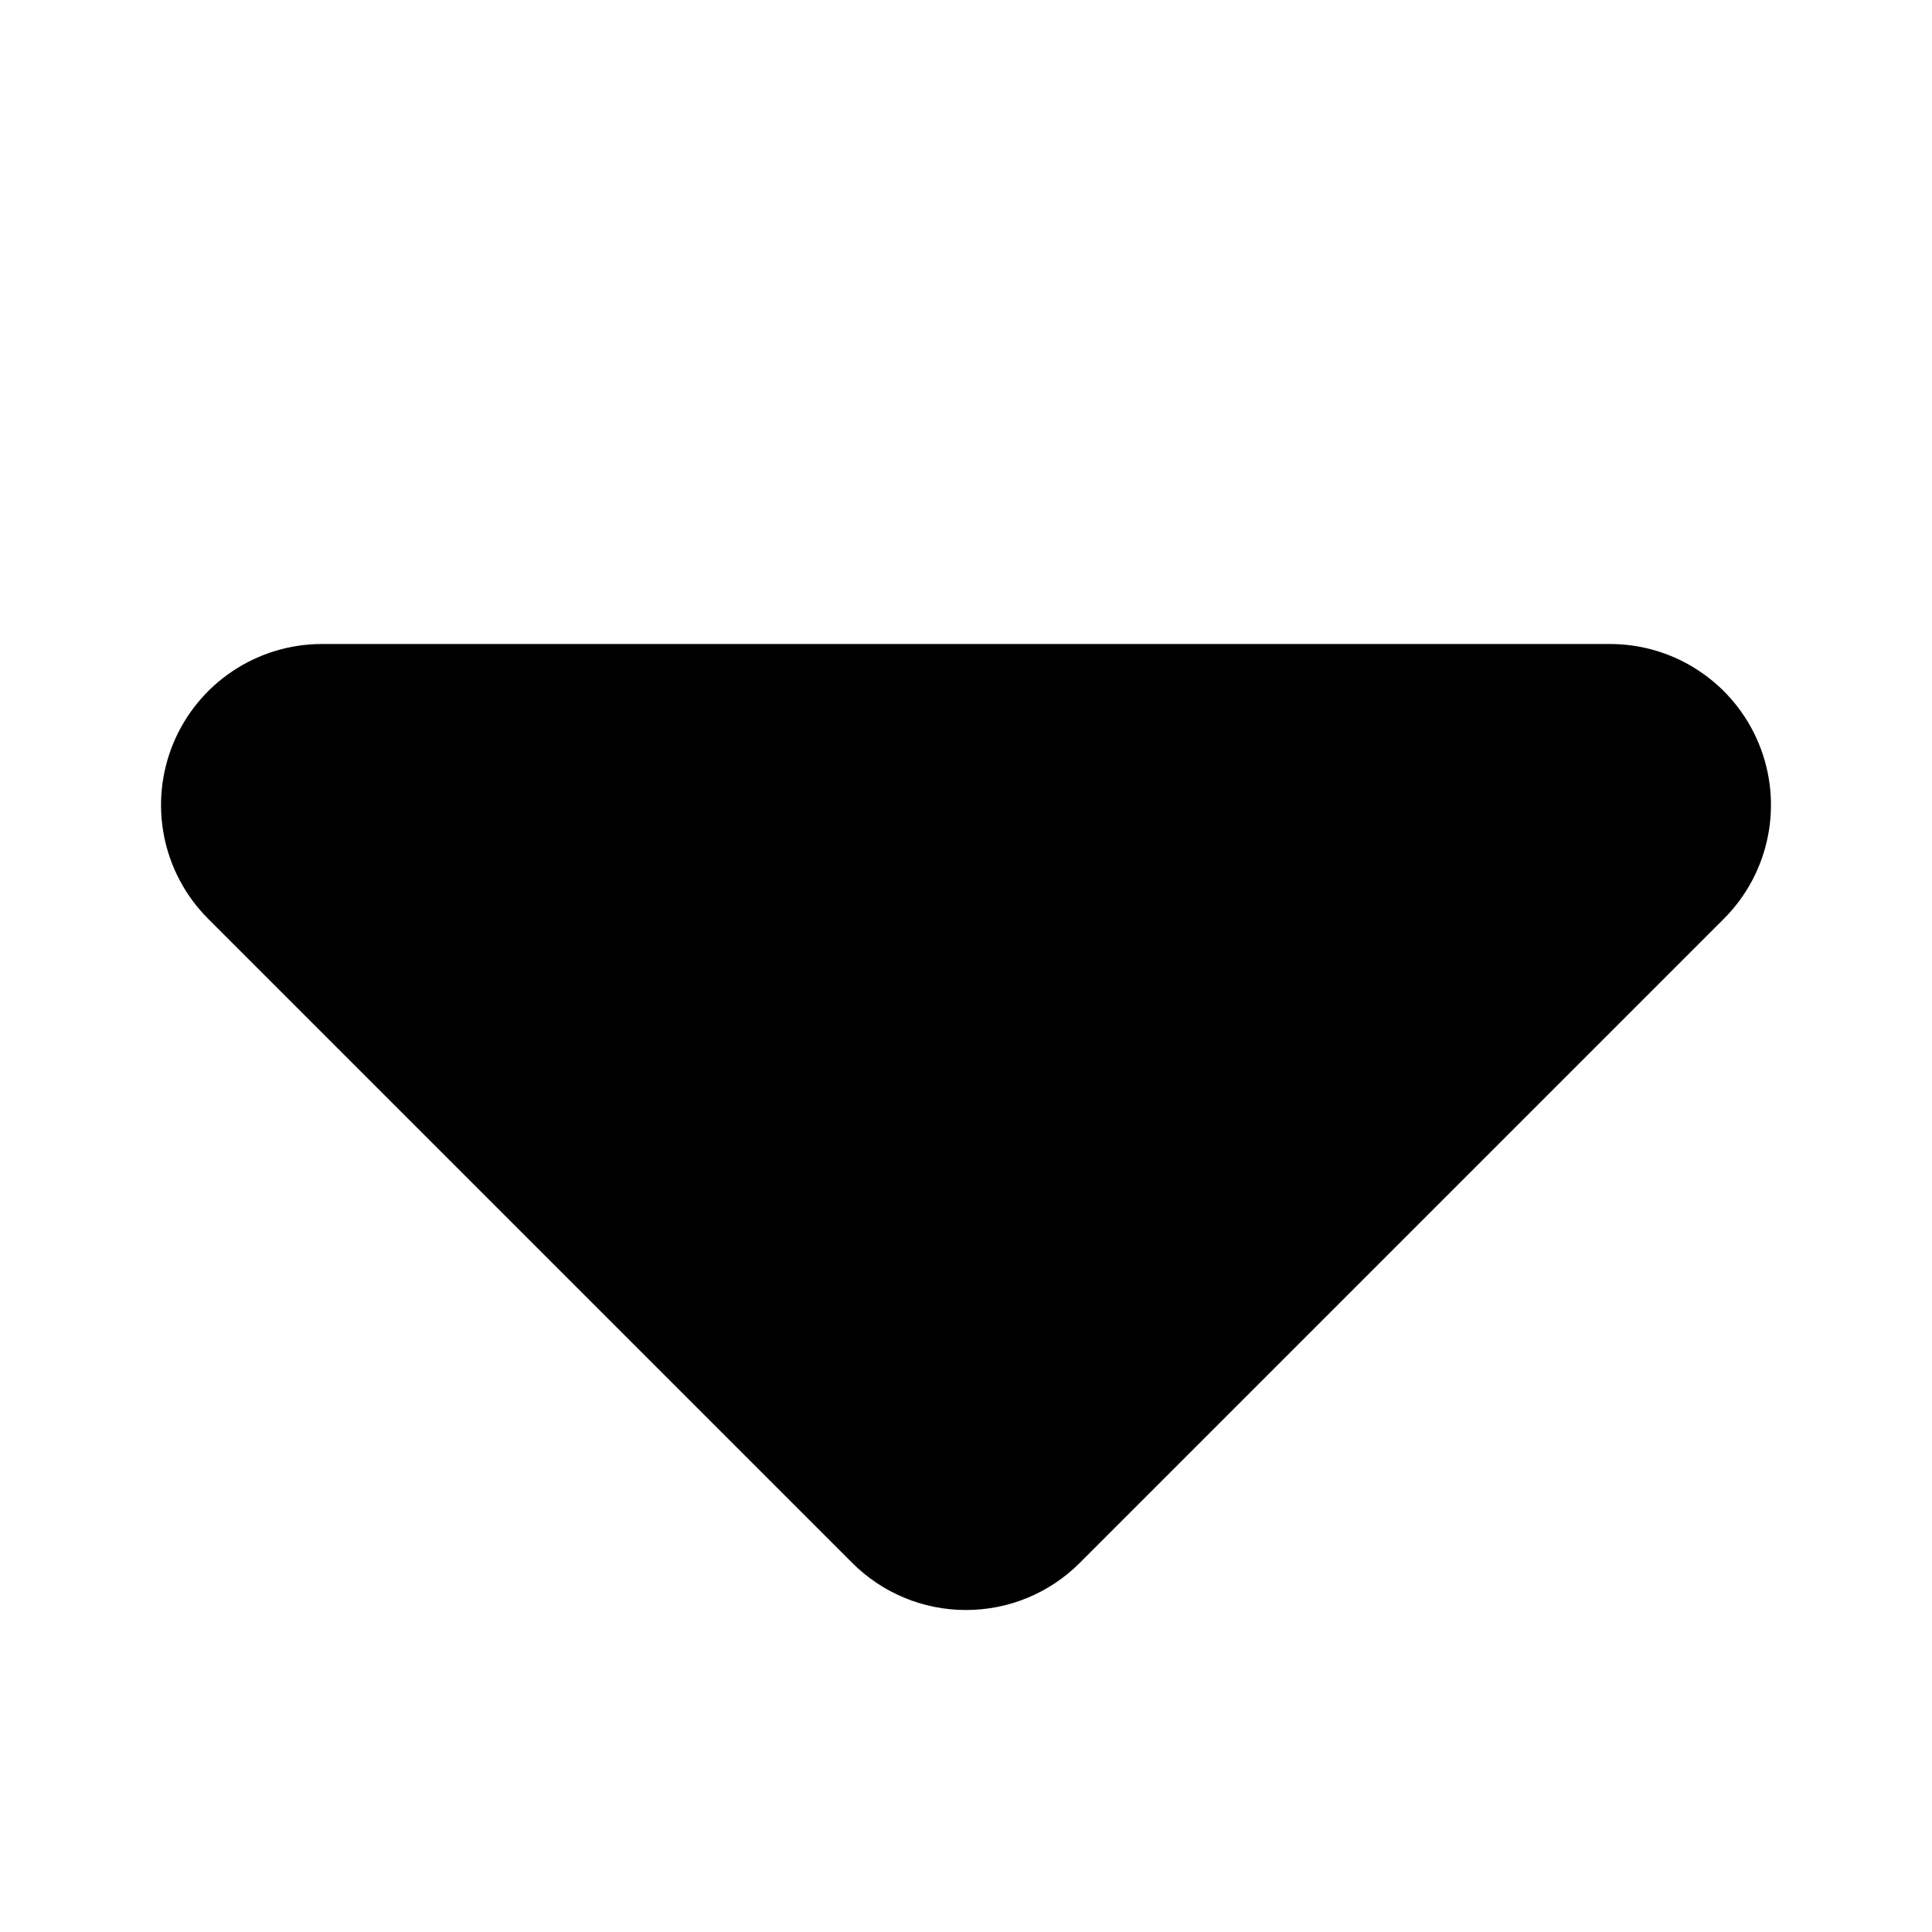
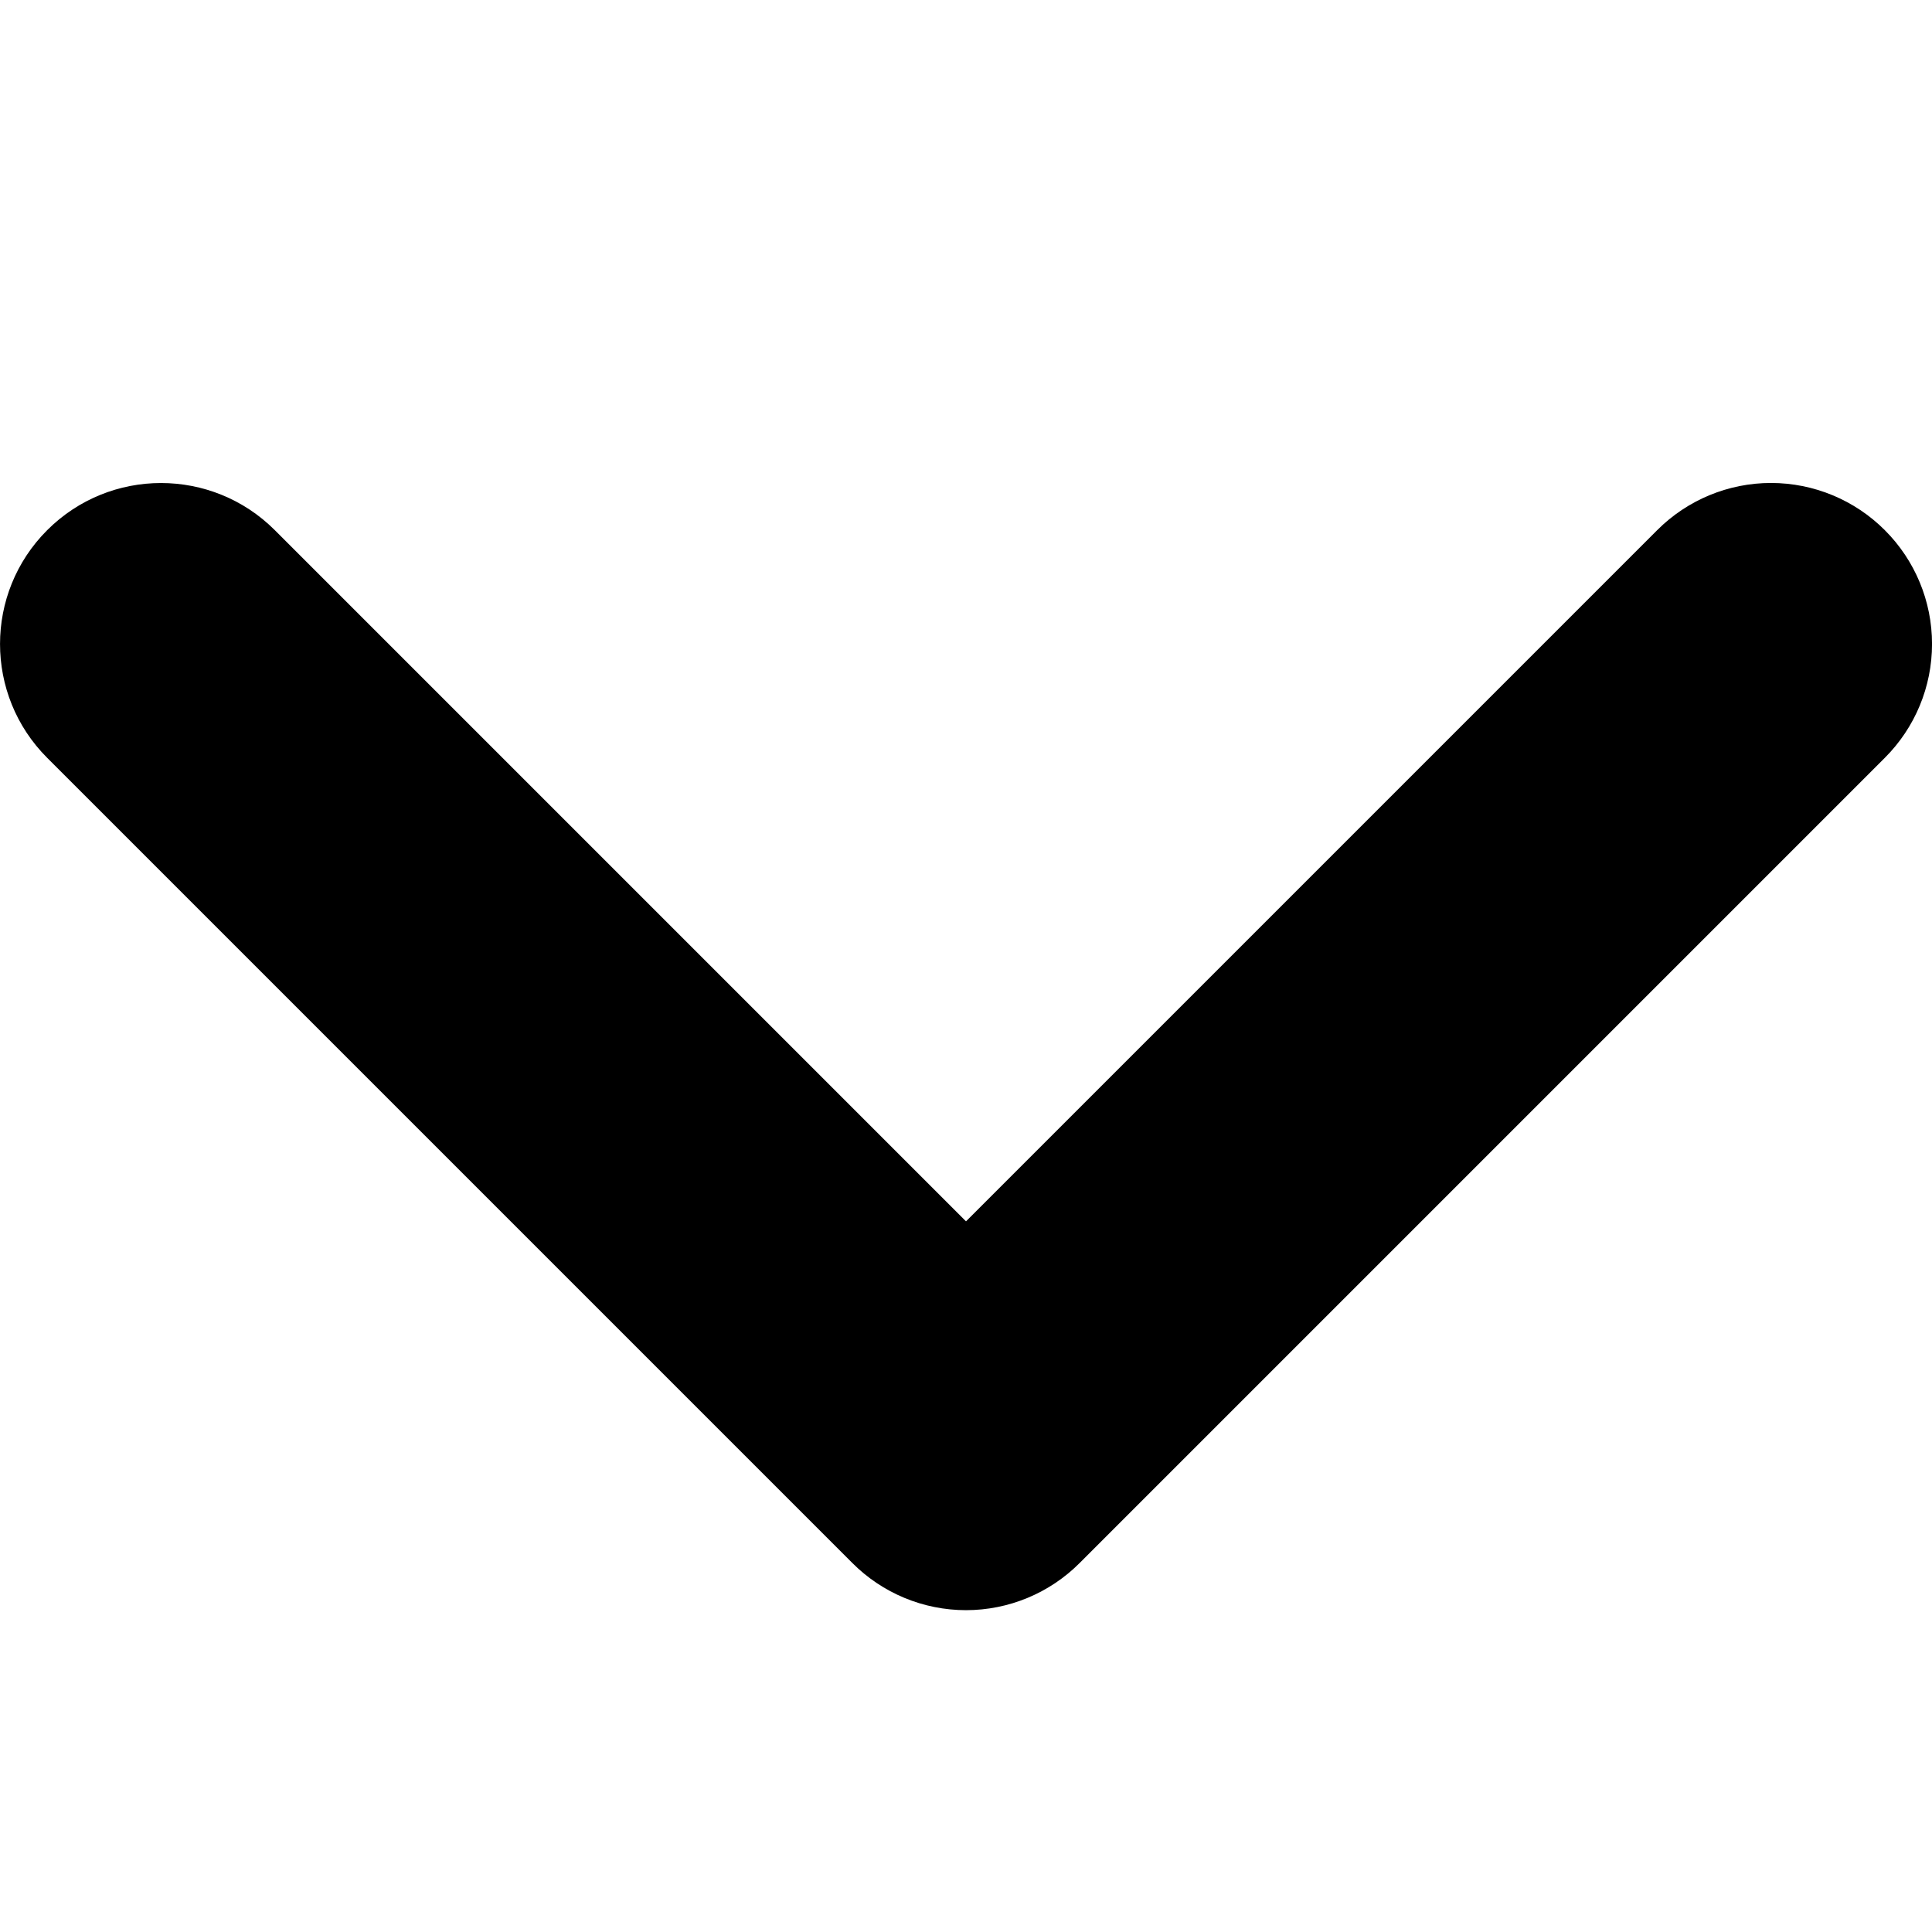
<svg xmlns="http://www.w3.org/2000/svg" xmlns:xlink="http://www.w3.org/1999/xlink" viewBox="0 0 12 12">
  <defs>
-     <path id="dropdown2-tiny" d="M6 10a.997.997 0 0 1-.707-.293l-4-4A1 1 0 0 1 2 4h8a1 1 0 0 1 .707 1.707l-4 4A.997.997 0 0 1 6 10z" />
+     <path id="dropdown2-tiny" d="M11.707 3.293a.999.999 0 0 0-1.414 0L6 7.586 1.707 3.293A.999.999 0 1 0 .293 4.707l5 5a.997.997 0 0 0 1.414 0l5-5a.999.999 0 0 0 0-1.414" />
  </defs>
  <use fill-rule="evenodd" xlink:href="#dropdown2-tiny" />
</svg>
